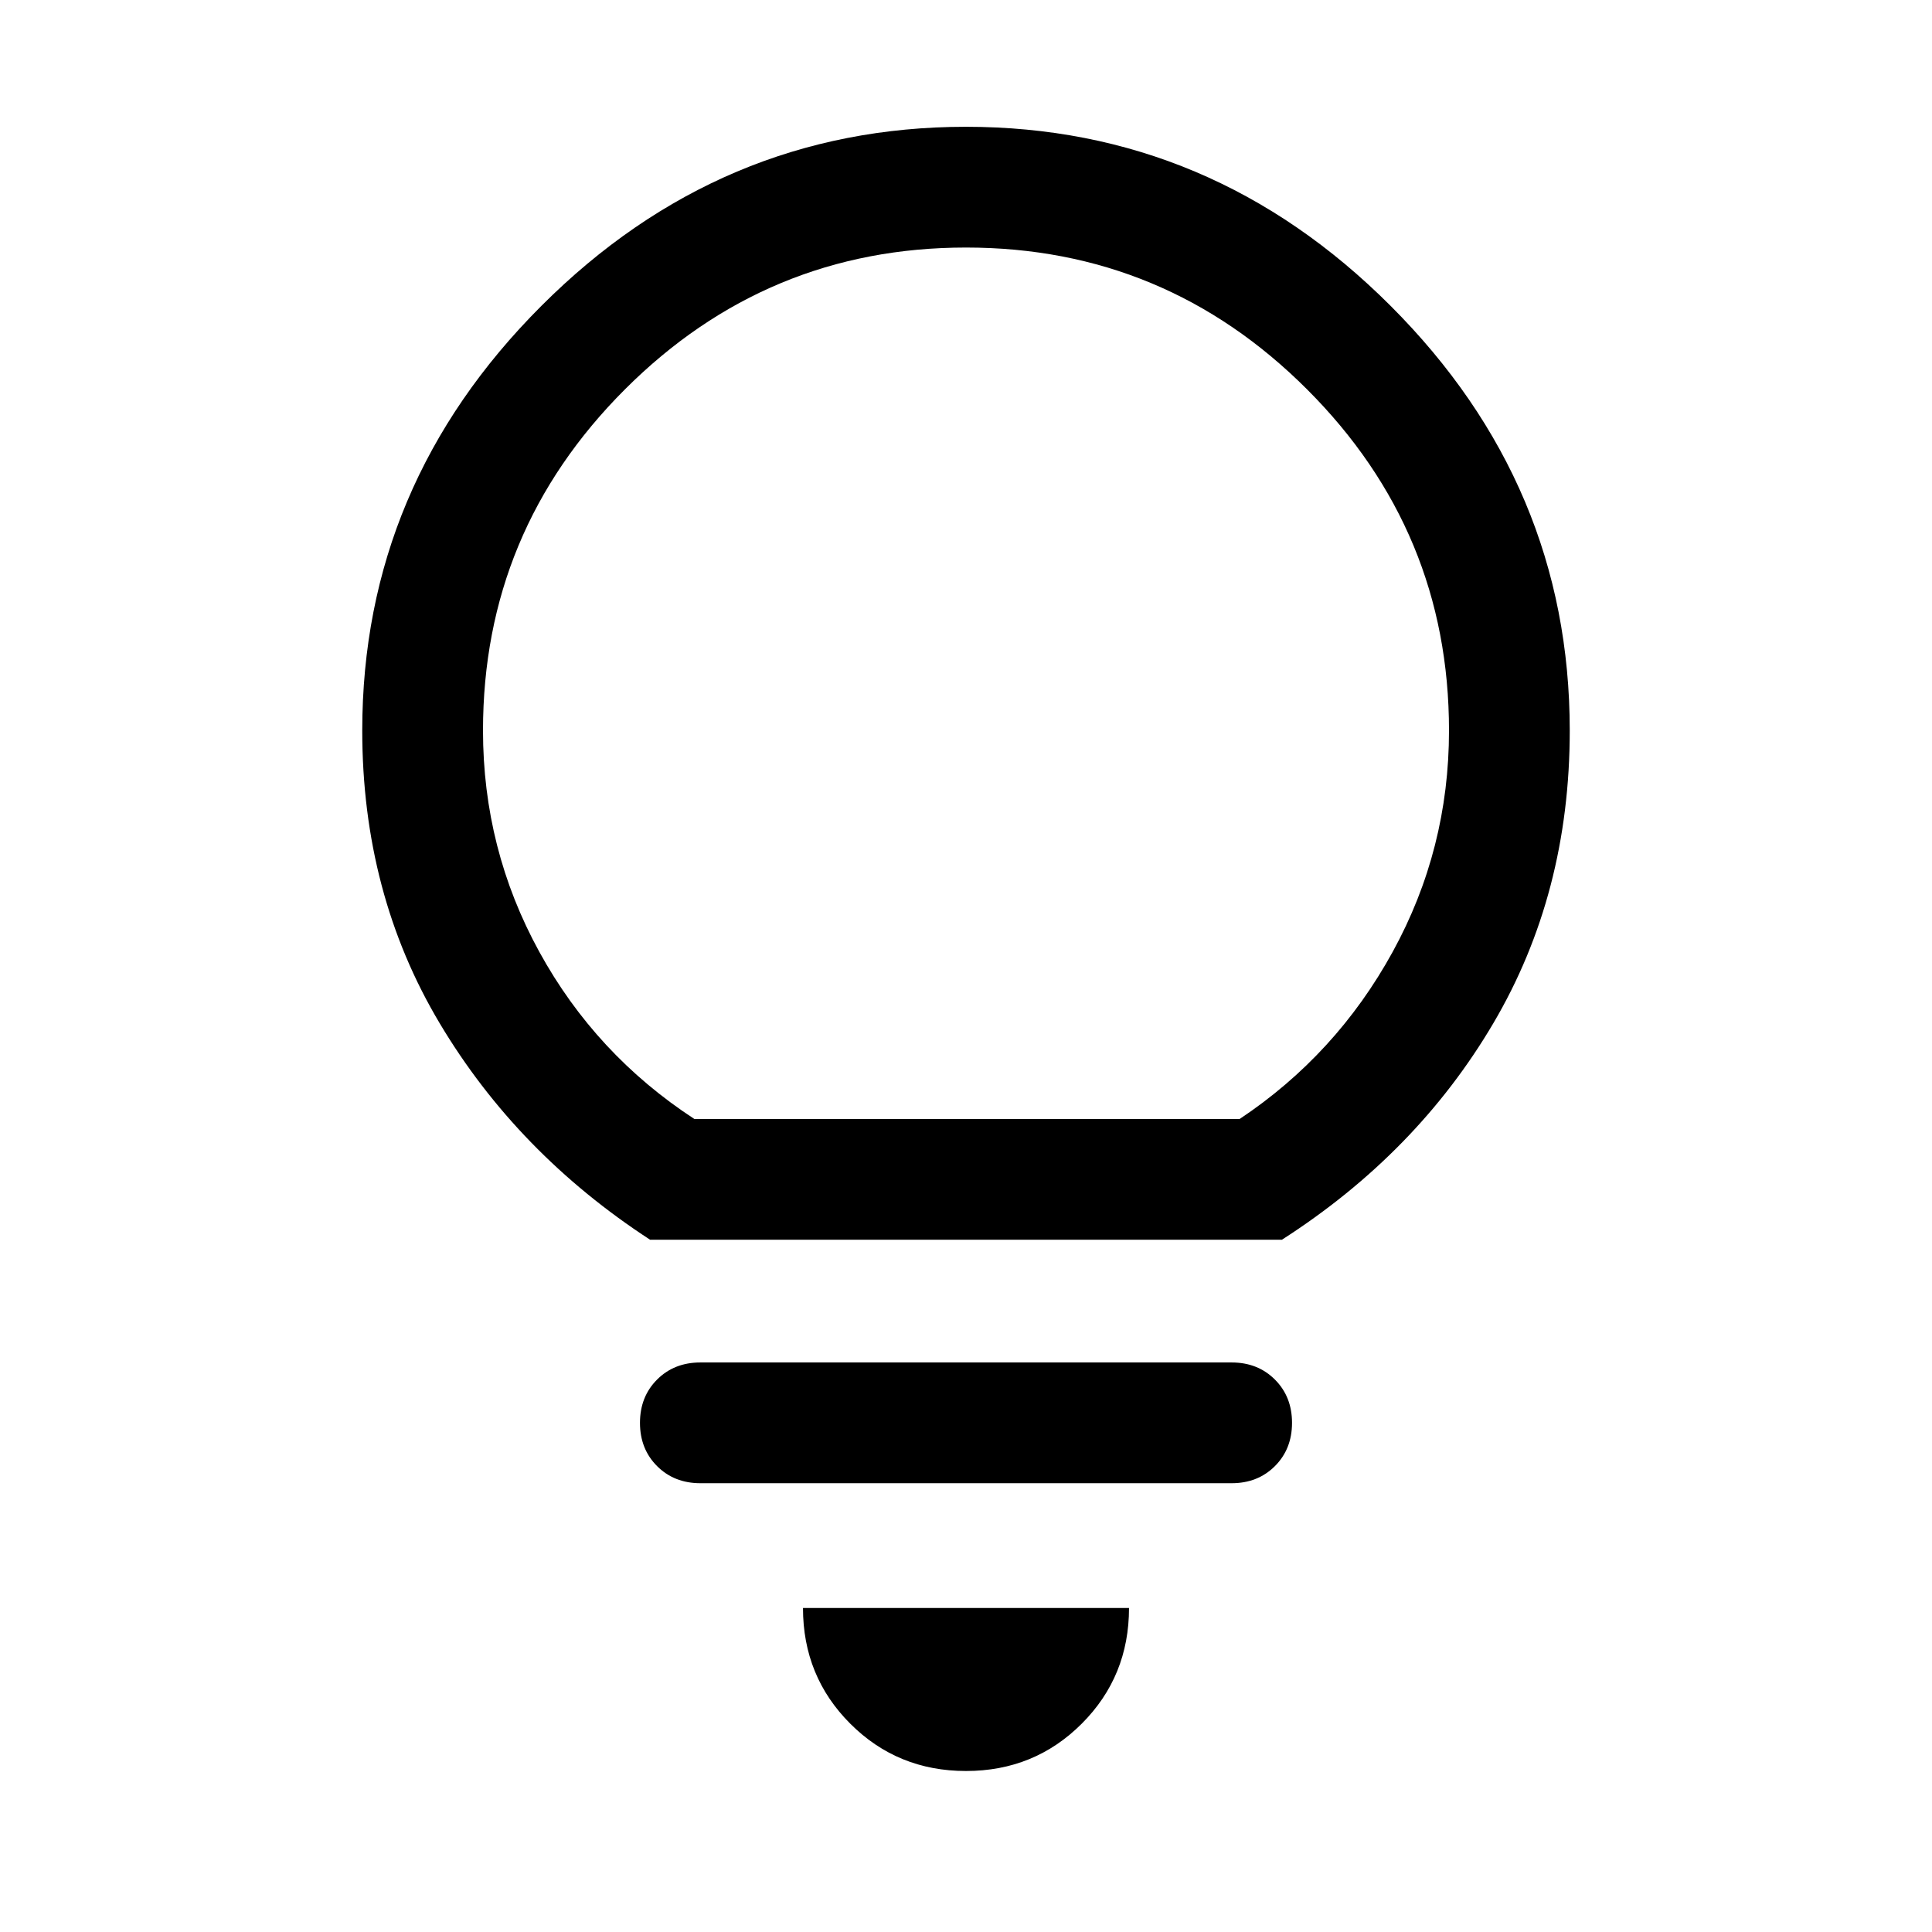
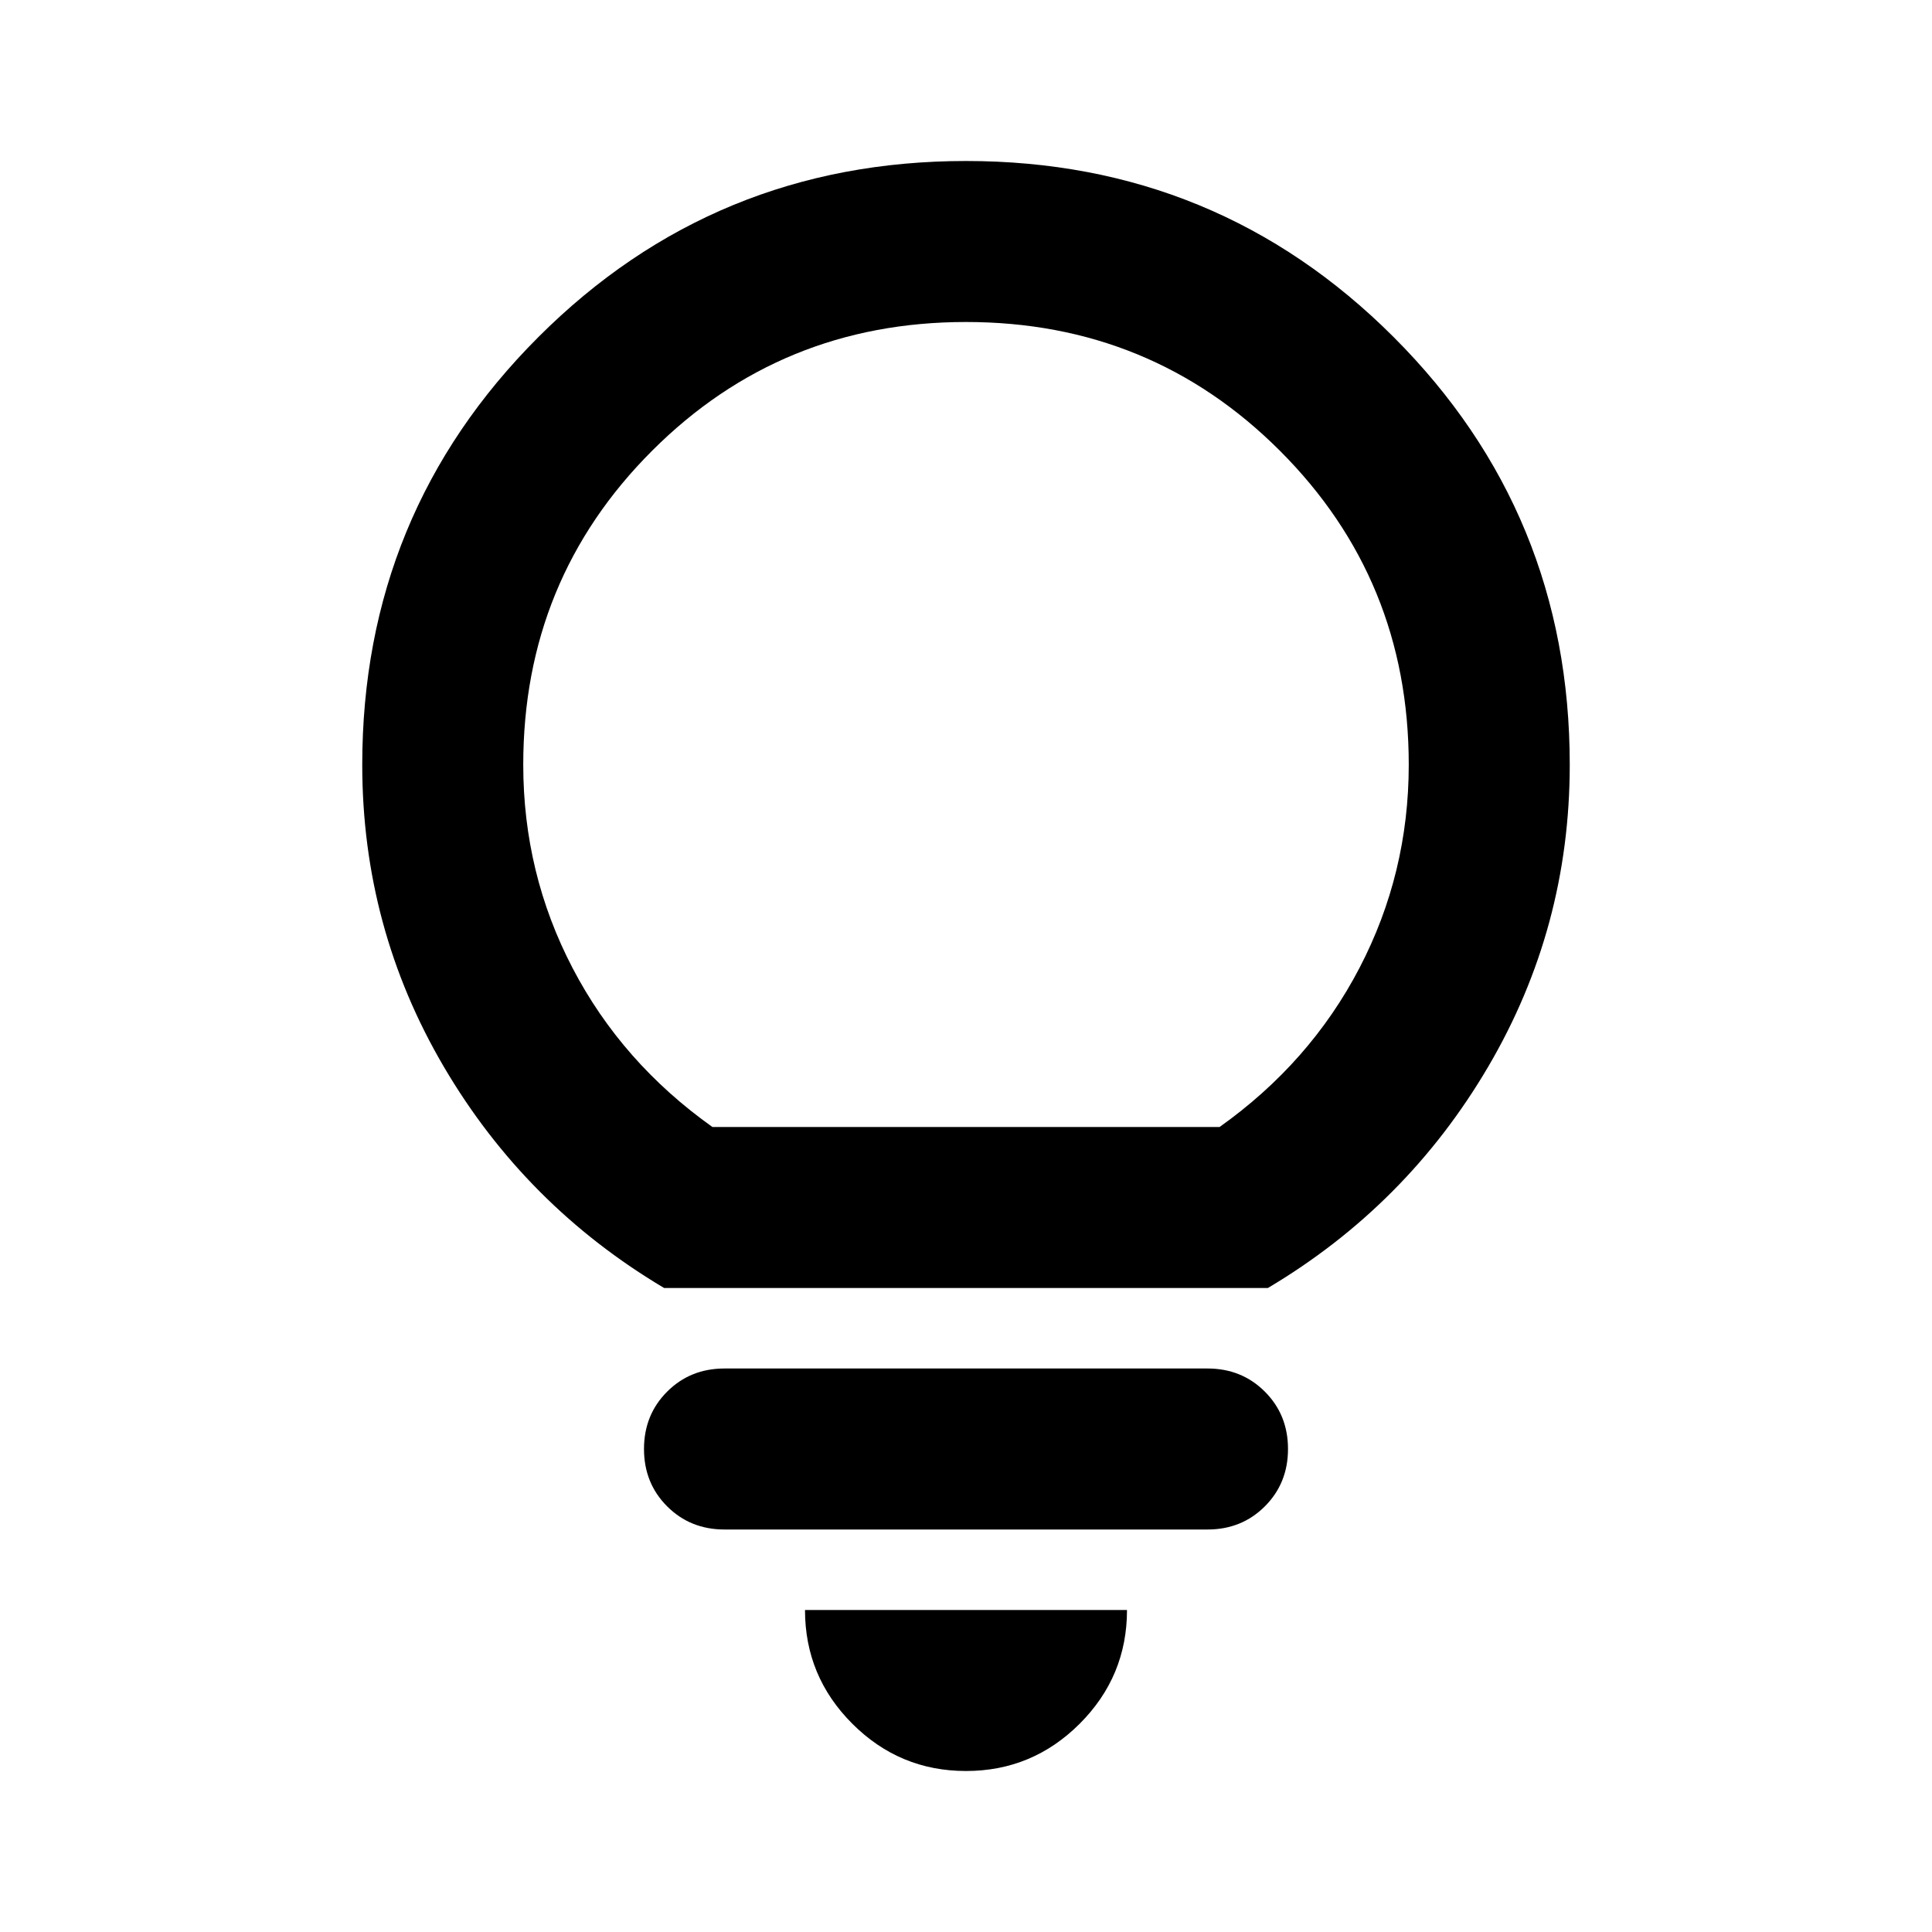
<svg xmlns="http://www.w3.org/2000/svg" width="48" height="48" viewBox="0 -960 960 960">
-   <path d="M422.5-103.5Q399-127 399-161h162q0 34-23.5 57.5T480-80q-34 0-57.5-23.5ZM348-223q-13 0-21.5-8.5T318-253q0-13 8.5-21.5T348-283h264q13 0 21.5 8.5T642-253q0 13-8.5 21.5T612-223H348Zm-25-121q-66-43-104.5-107.5T180-597q0-122 89-211t211-89q122 0 211 89t89 211q0 81-38 145.5T637-344H323Zm22-60h271q48-32 76-83t28-110q0-99-70.5-169.5T480-837q-99 0-169.5 70.5T240-597q0 59 28 110t77 83Zm135 0Z" />
+   <path d="M423.5-103.5Q400-127 400-160h160q0 33-23.5 56.5T480-80q-33 0-56.5-23.5ZM360-200q-17 0-28.5-11.5T320-240q0-17 11.5-28.5T360-280h240q17 0 28.5 11.5T640-240q0 17-11.5 28.5T600-200H360Zm-30-120q-69-41-109.5-110T180-580q0-125 87.5-212.5T480-880q125 0 212.5 87.5T780-580q0 81-40.5 150T630-320H330Zm24-80h252q45-32 69.5-79T700-580q0-92-64-156t-156-64q-92 0-156 64t-64 156q0 54 24.5 101t69.5 79Zm126 0Z" />
</svg>
